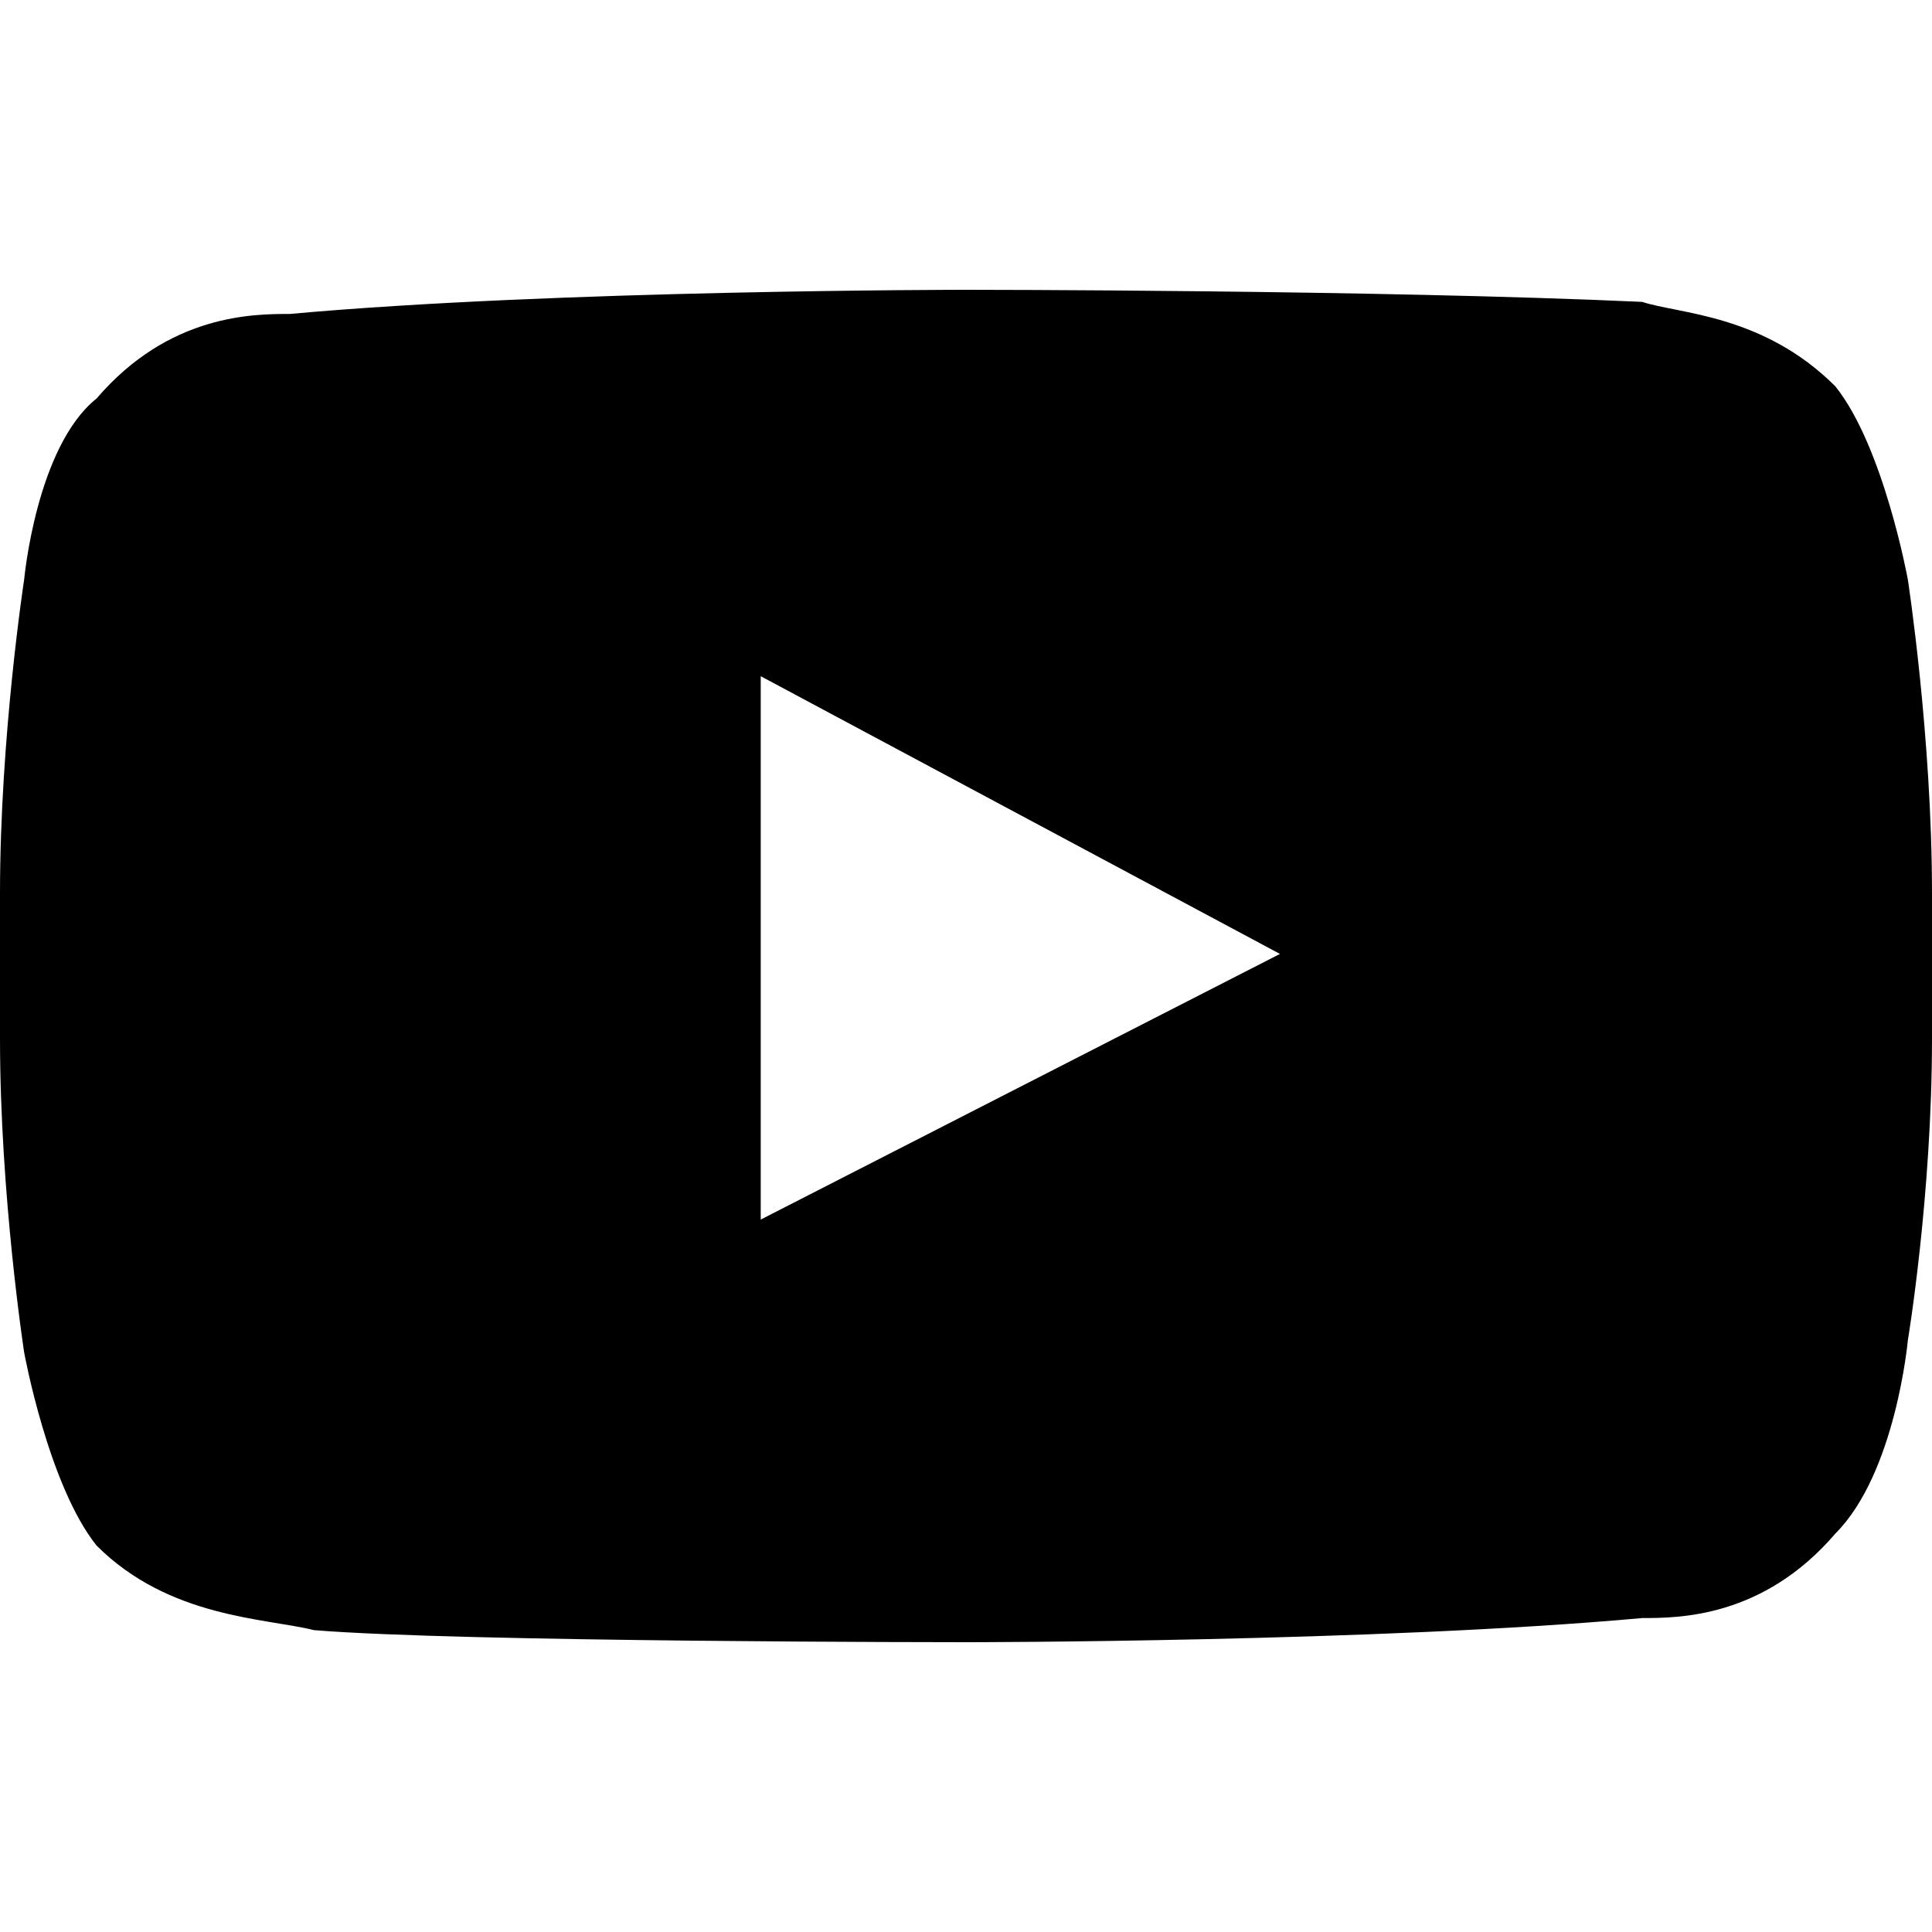
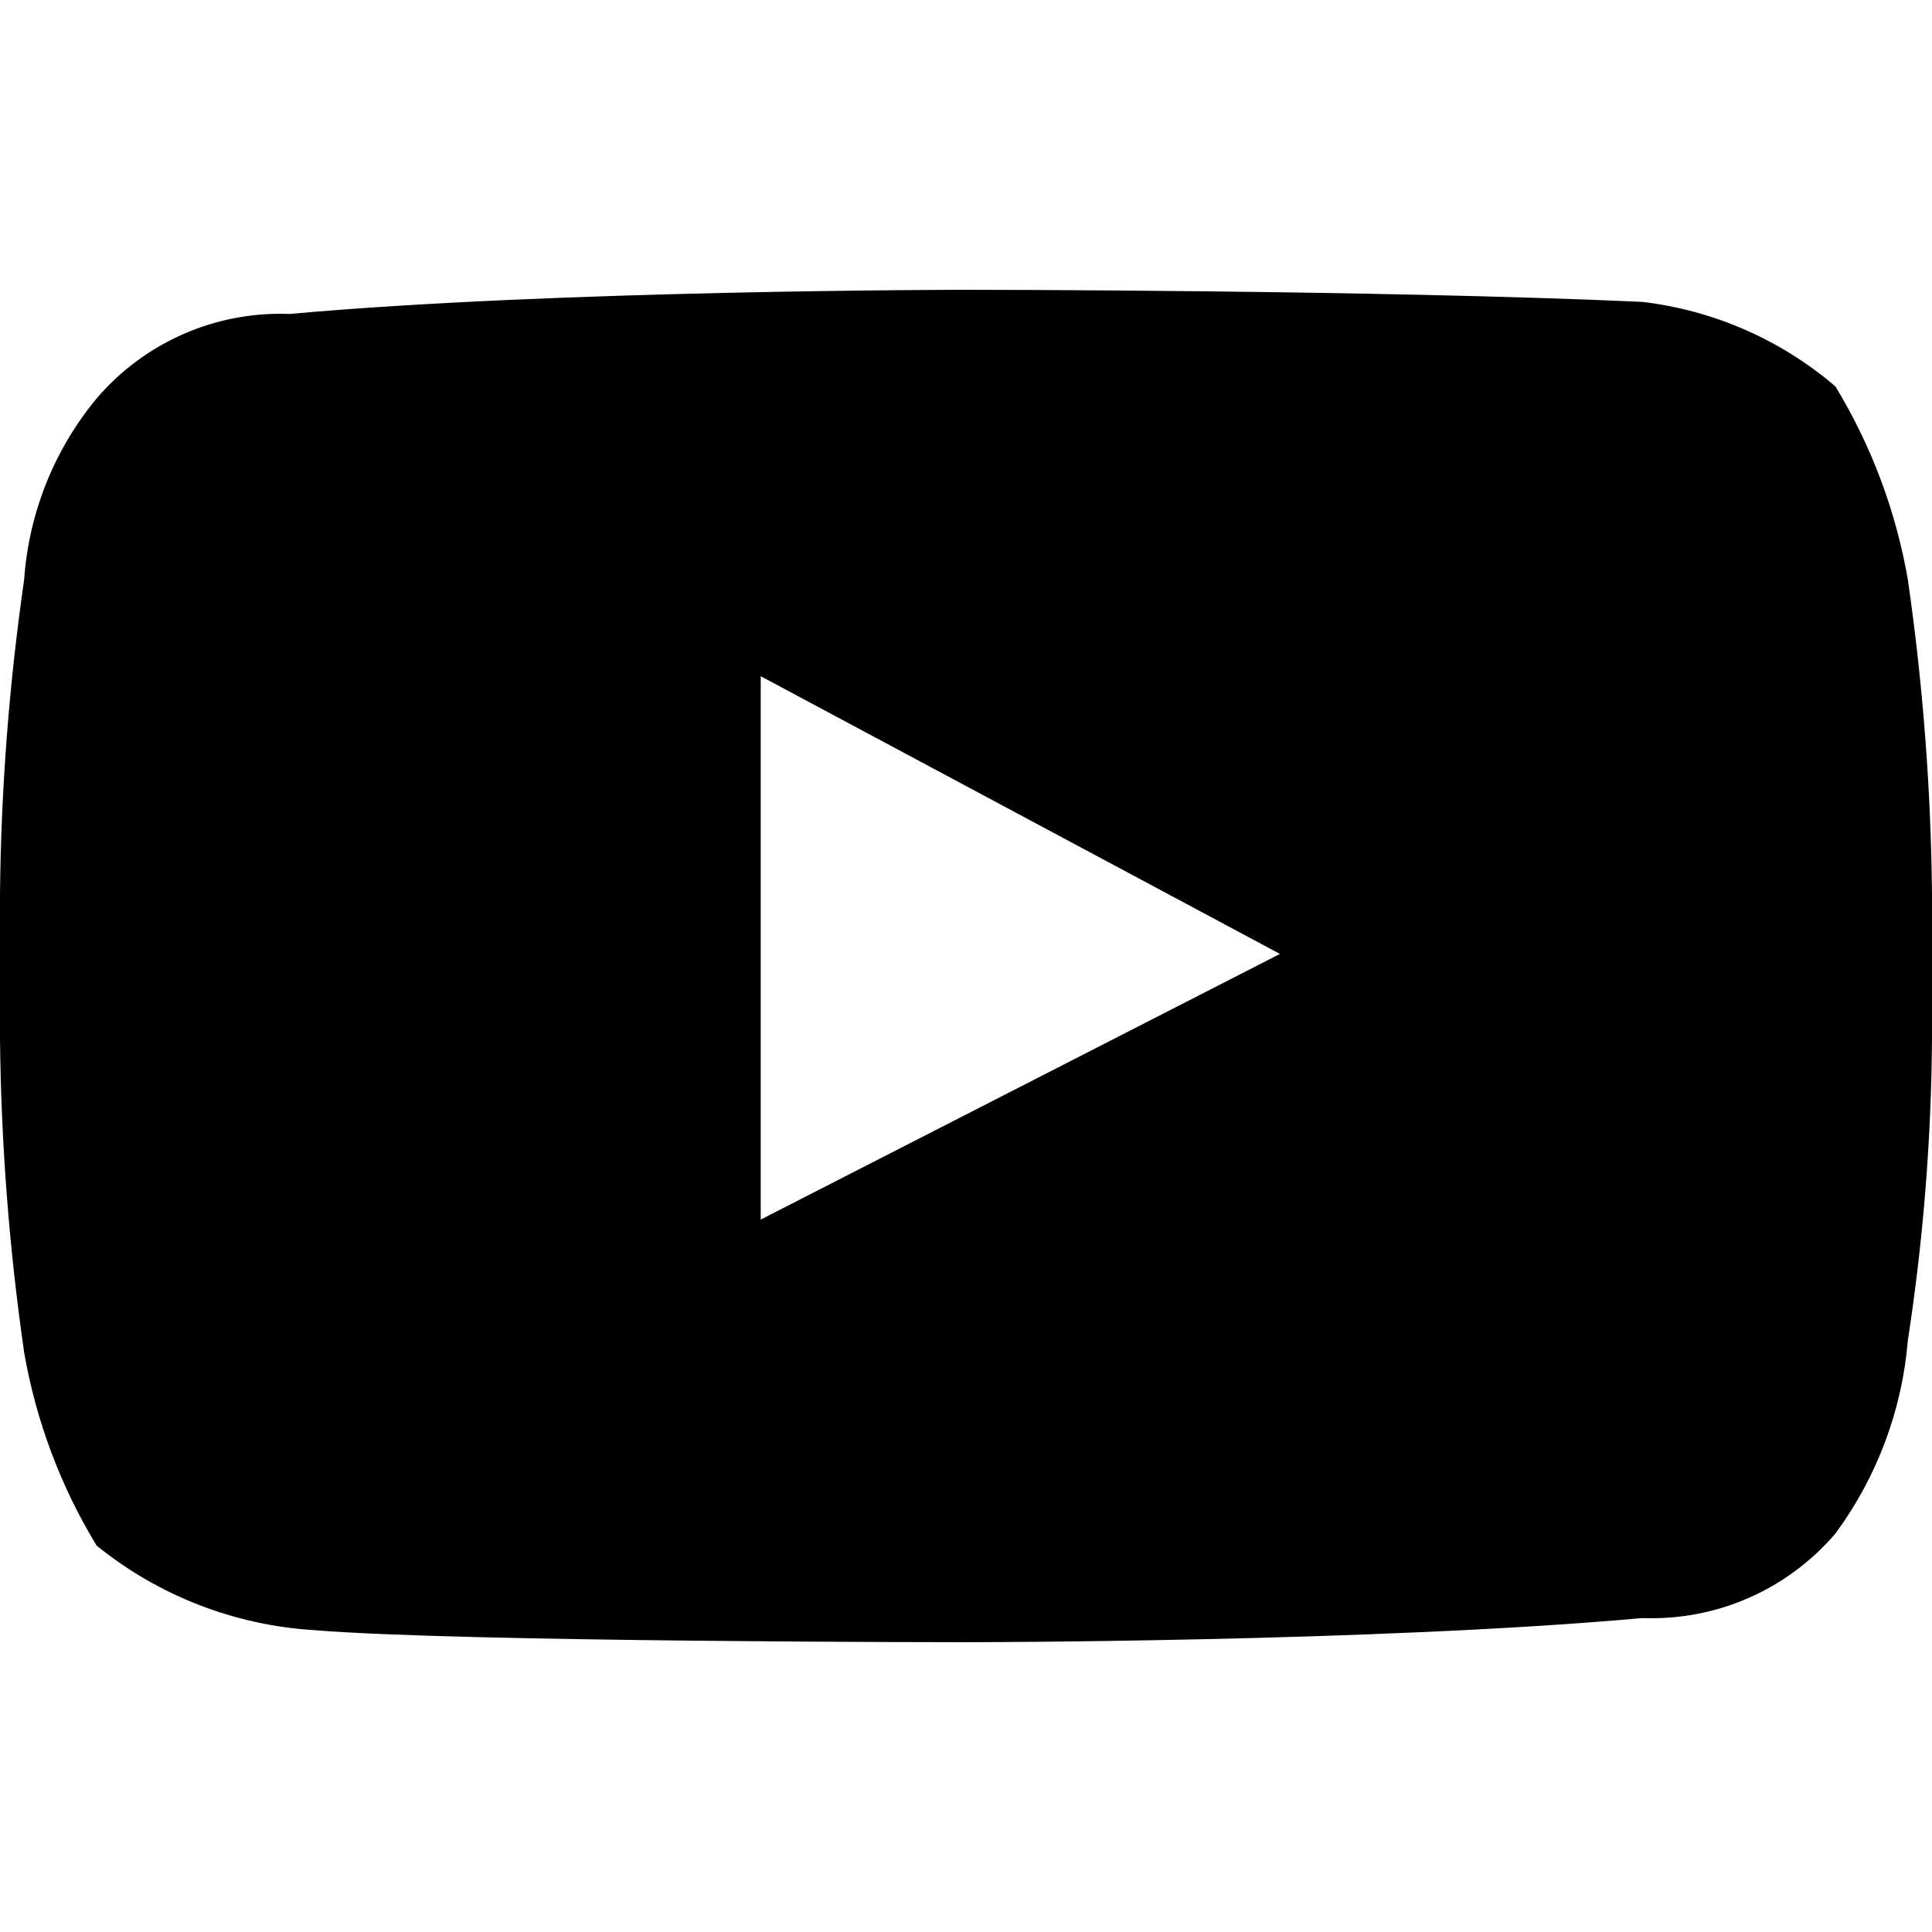
- <svg xmlns="http://www.w3.org/2000/svg" viewBox="0 0 16 16">
-   <path d="M6.3 10.1V5.6l4.3 2.3-4.3 2.2zm9.5-5.3s-.2-1.1-.6-1.6c-.6-.6-1.3-.6-1.6-.7-2.2-.1-5.6-.1-5.6-.1s-3.4 0-5.6.2c-.3 0-1 0-1.6.7-.5.4-.6 1.5-.6 1.5S0 6.1 0 7.4v1.2c0 1.3.2 2.6.2 2.6s.2 1.1.6 1.6c.6.6 1.4.6 1.8.7 1.2.1 5.4.1 5.4.1s3.4 0 5.6-.2c.3 0 1 0 1.6-.7.5-.5.6-1.6.6-1.6s.2-1.2.2-2.5V7.4c0-1.3-.2-2.6-.2-2.6" />
+ <svg xmlns="http://www.w3.org/2000/svg" id="share-youtube" viewBox="0 0 16 16">
+   <path d="M6.3,10.1V5.6l4.3,2.3Zm9.5-5.3a4.59,4.59,0,0,0-.6-1.6,3,3,0,0,0-1.6-.7C11.4,2.4,8,2.4,8,2.4H8s-3.4,0-5.6.2a2,2,0,0,0-1.6.7A2.64,2.64,0,0,0,.2,4.8,19.6,19.6,0,0,0,0,7.4V8.6a19.6,19.6,0,0,0,.2,2.6,4.59,4.59,0,0,0,.6,1.6,3.17,3.17,0,0,0,1.8.7c1.2,0.1,5.4.1,5.4,0.1s3.4,0,5.6-.2a2,2,0,0,0,1.6-.7,3.13,3.13,0,0,0,.6-1.6A17.21,17.21,0,0,0,16,8.6V7.4a19.6,19.6,0,0,0-.2-2.6" />
</svg>
